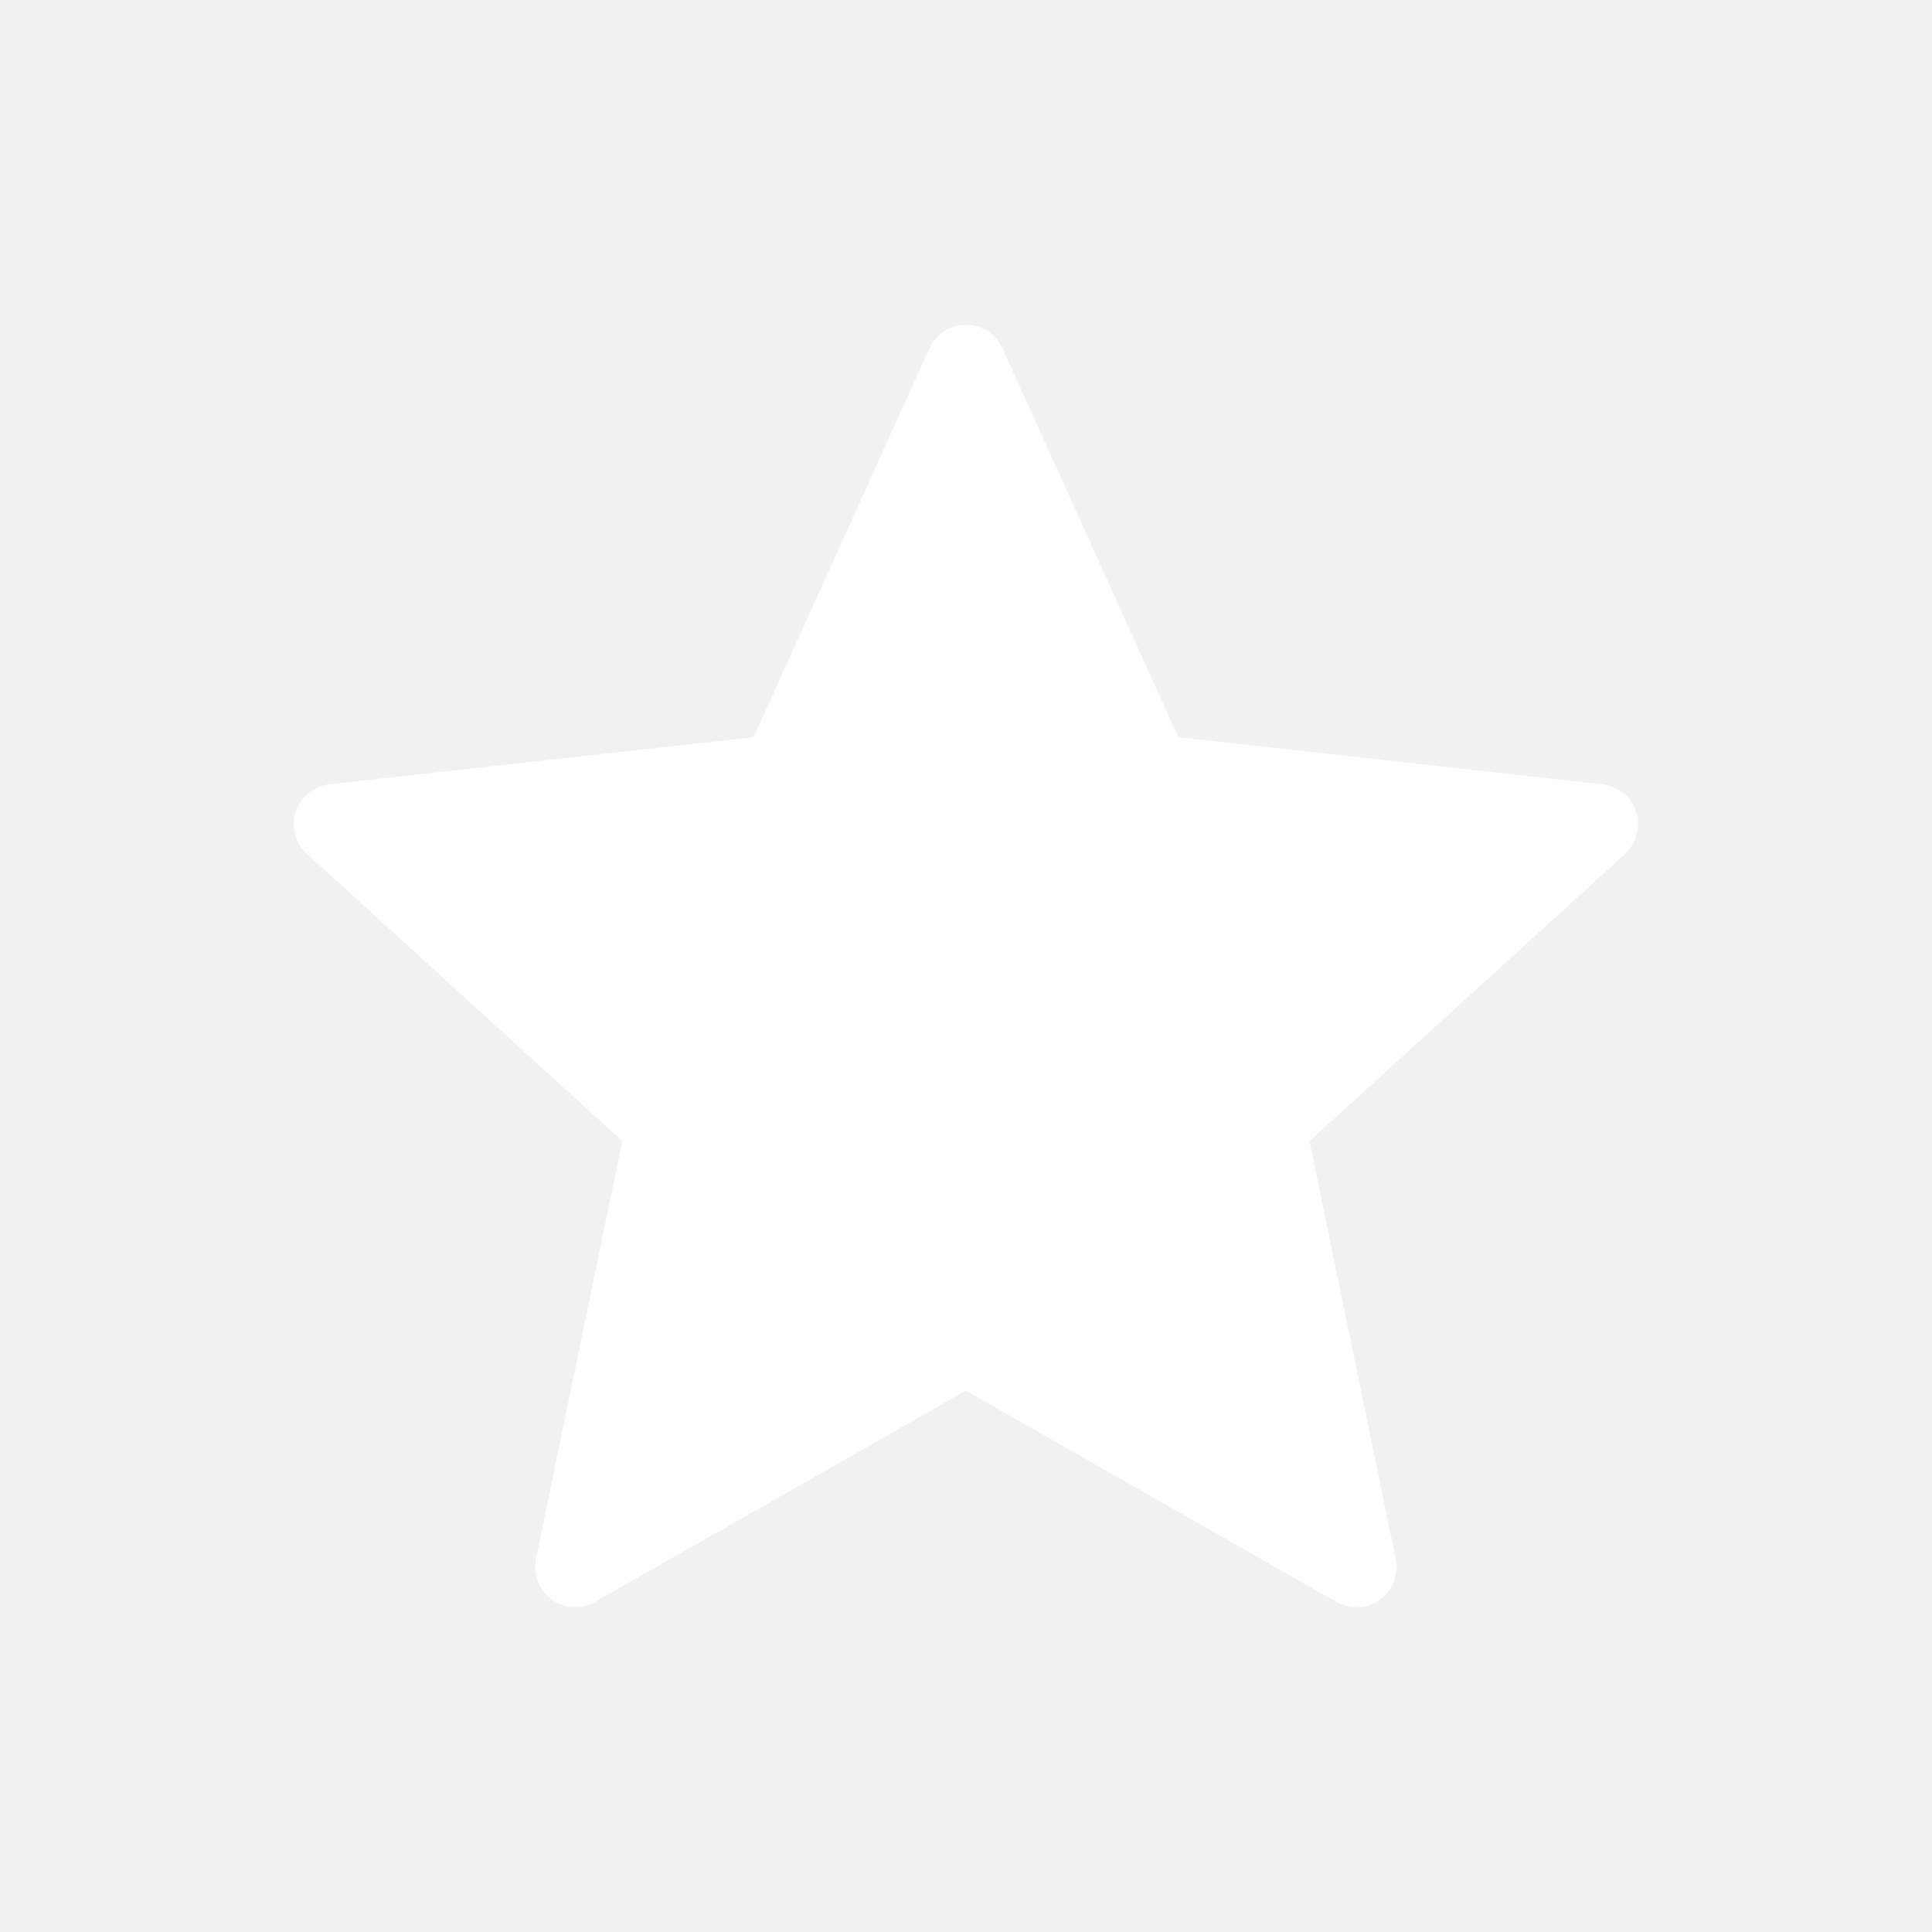
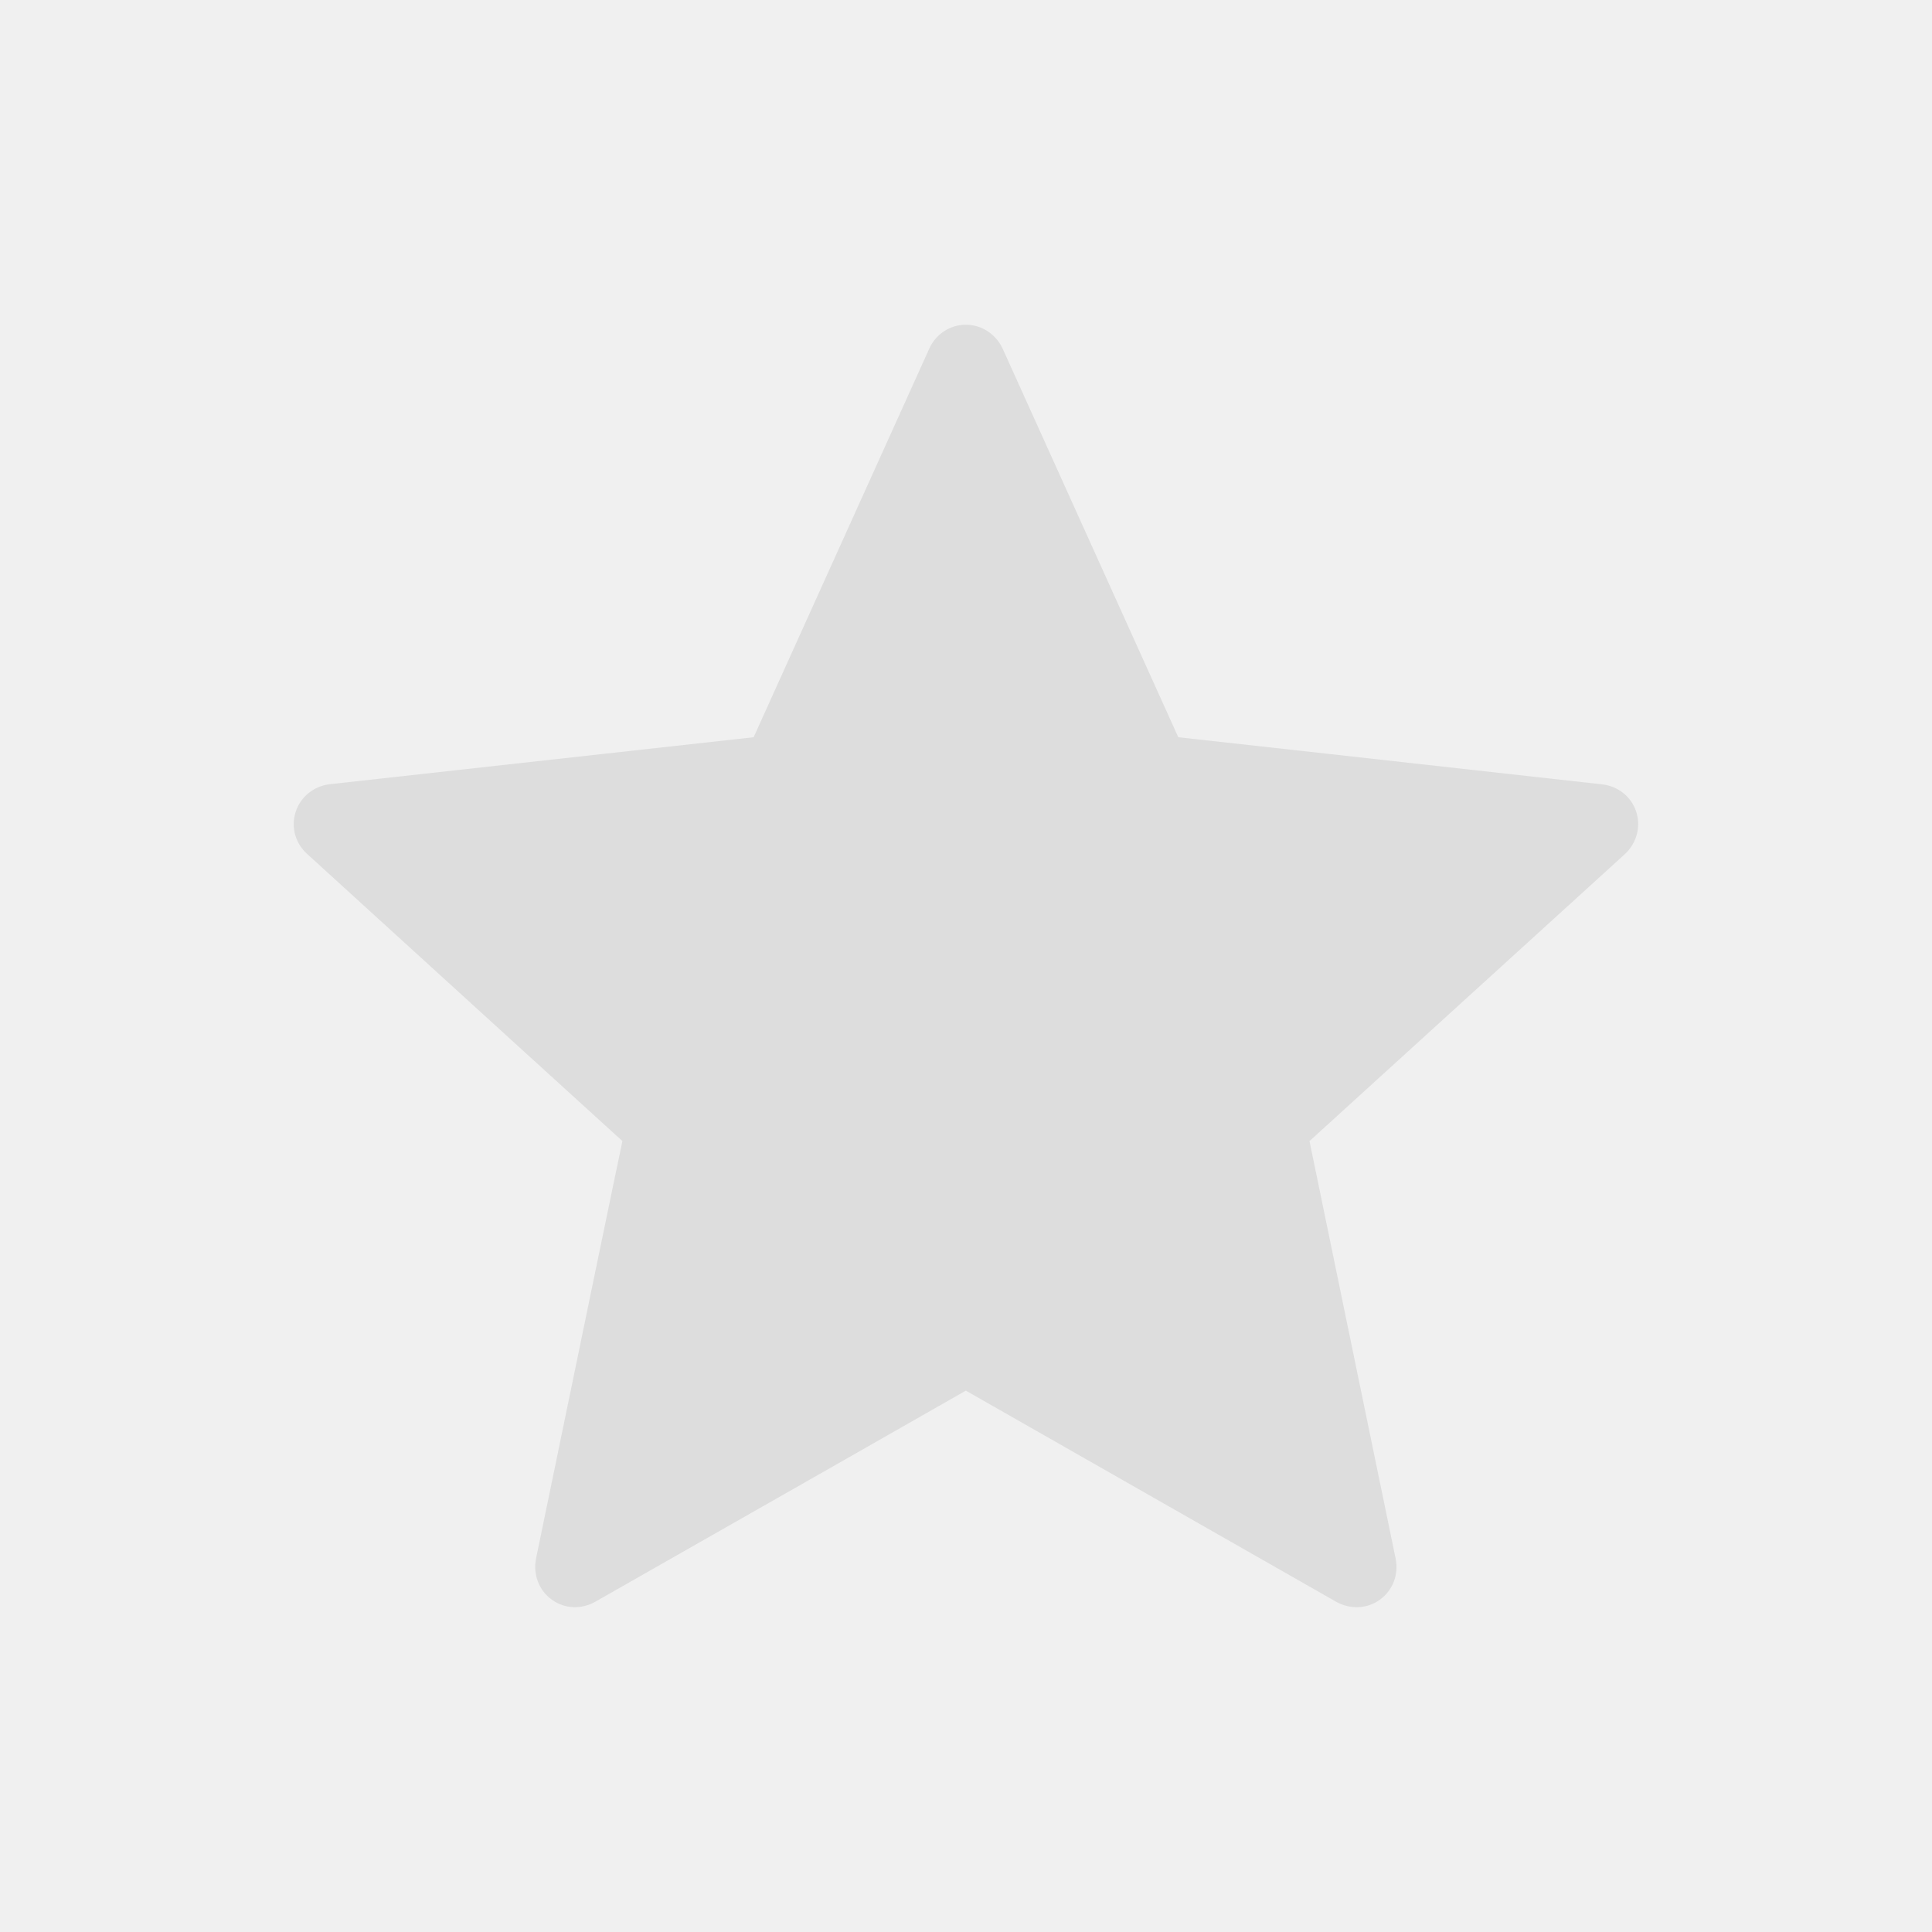
<svg xmlns="http://www.w3.org/2000/svg" baseProfile="tiny" height="24px" id="Layer_1" version="1.2" viewBox="0 0 24 24" width="24px" xml:space="preserve">
  <g>
    <g>
-       <path fill="white" d="M9.362,9.158c0,0-3.16,0.35-5.268,0.584c-0.19,0.023-0.358,0.15-0.421,0.343s0,0.394,0.14,0.521    c1.566,1.429,3.919,3.569,3.919,3.569c-0.002,0-0.646,3.113-1.074,5.19c-0.036,0.188,0.032,0.387,0.196,0.506    c0.163,0.119,0.373,0.121,0.538,0.028c1.844-1.048,4.606-2.624,4.606-2.624s2.763,1.576,4.604,2.625    c0.168,0.092,0.378,0.09,0.541-0.029c0.164-0.119,0.232-0.318,0.195-0.505c-0.428-2.078-1.071-5.191-1.071-5.191    s2.353-2.14,3.919-3.566c0.14-0.131,0.202-0.332,0.14-0.524s-0.23-0.319-0.42-0.341c-2.108-0.236-5.269-0.586-5.269-0.586    s-1.31-2.898-2.183-4.83c-0.082-0.173-0.254-0.294-0.456-0.294s-0.375,0.122-0.453,0.294C10.671,6.26,9.362,9.158,9.362,9.158z" />
+       <path fill="#dddddd" d="M9.362,9.158c0,0-3.16,0.35-5.268,0.584c-0.19,0.023-0.358,0.15-0.421,0.343s0,0.394,0.14,0.521    c1.566,1.429,3.919,3.569,3.919,3.569c-0.002,0-0.646,3.113-1.074,5.19c-0.036,0.188,0.032,0.387,0.196,0.506    c0.163,0.119,0.373,0.121,0.538,0.028c1.844-1.048,4.606-2.624,4.606-2.624s2.763,1.576,4.604,2.625    c0.168,0.092,0.378,0.09,0.541-0.029c0.164-0.119,0.232-0.318,0.195-0.505c-0.428-2.078-1.071-5.191-1.071-5.191    s2.353-2.14,3.919-3.566c0.14-0.131,0.202-0.332,0.14-0.524s-0.23-0.319-0.42-0.341c-2.108-0.236-5.269-0.586-5.269-0.586    s-1.31-2.898-2.183-4.83c-0.082-0.173-0.254-0.294-0.456-0.294s-0.375,0.122-0.453,0.294C10.671,6.26,9.362,9.158,9.362,9.158z" />
    </g>
  </g>
</svg>
